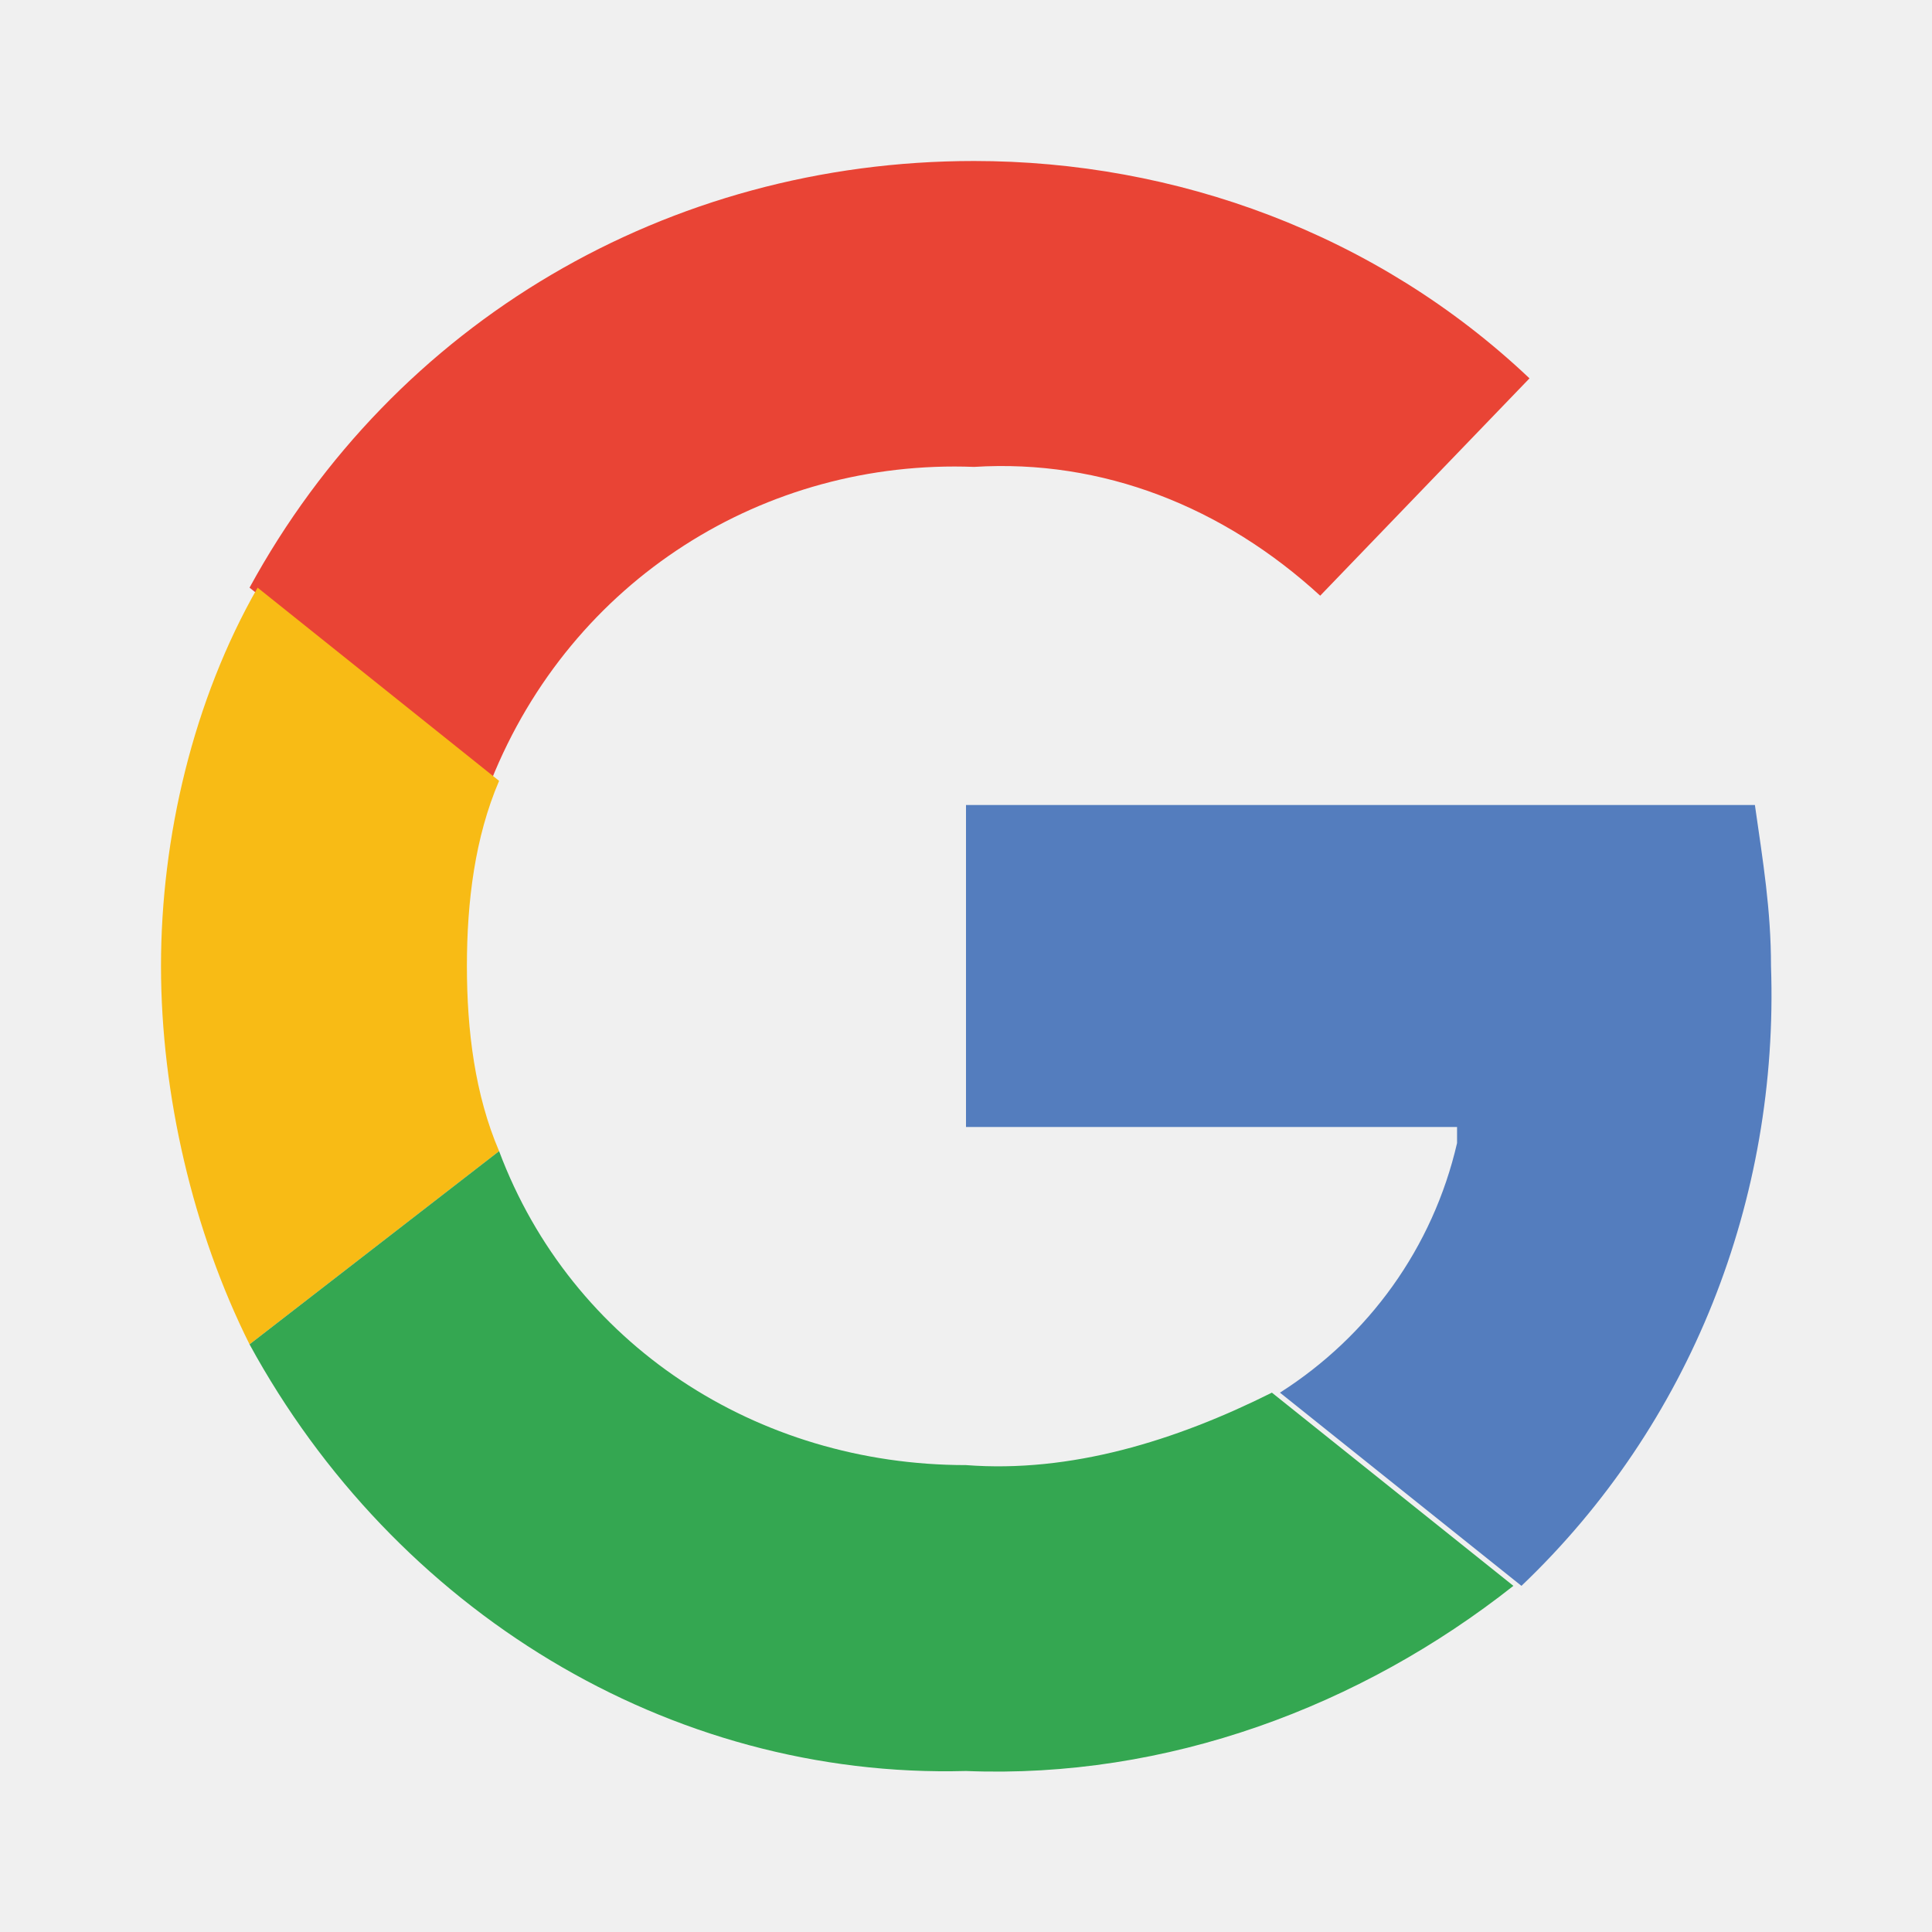
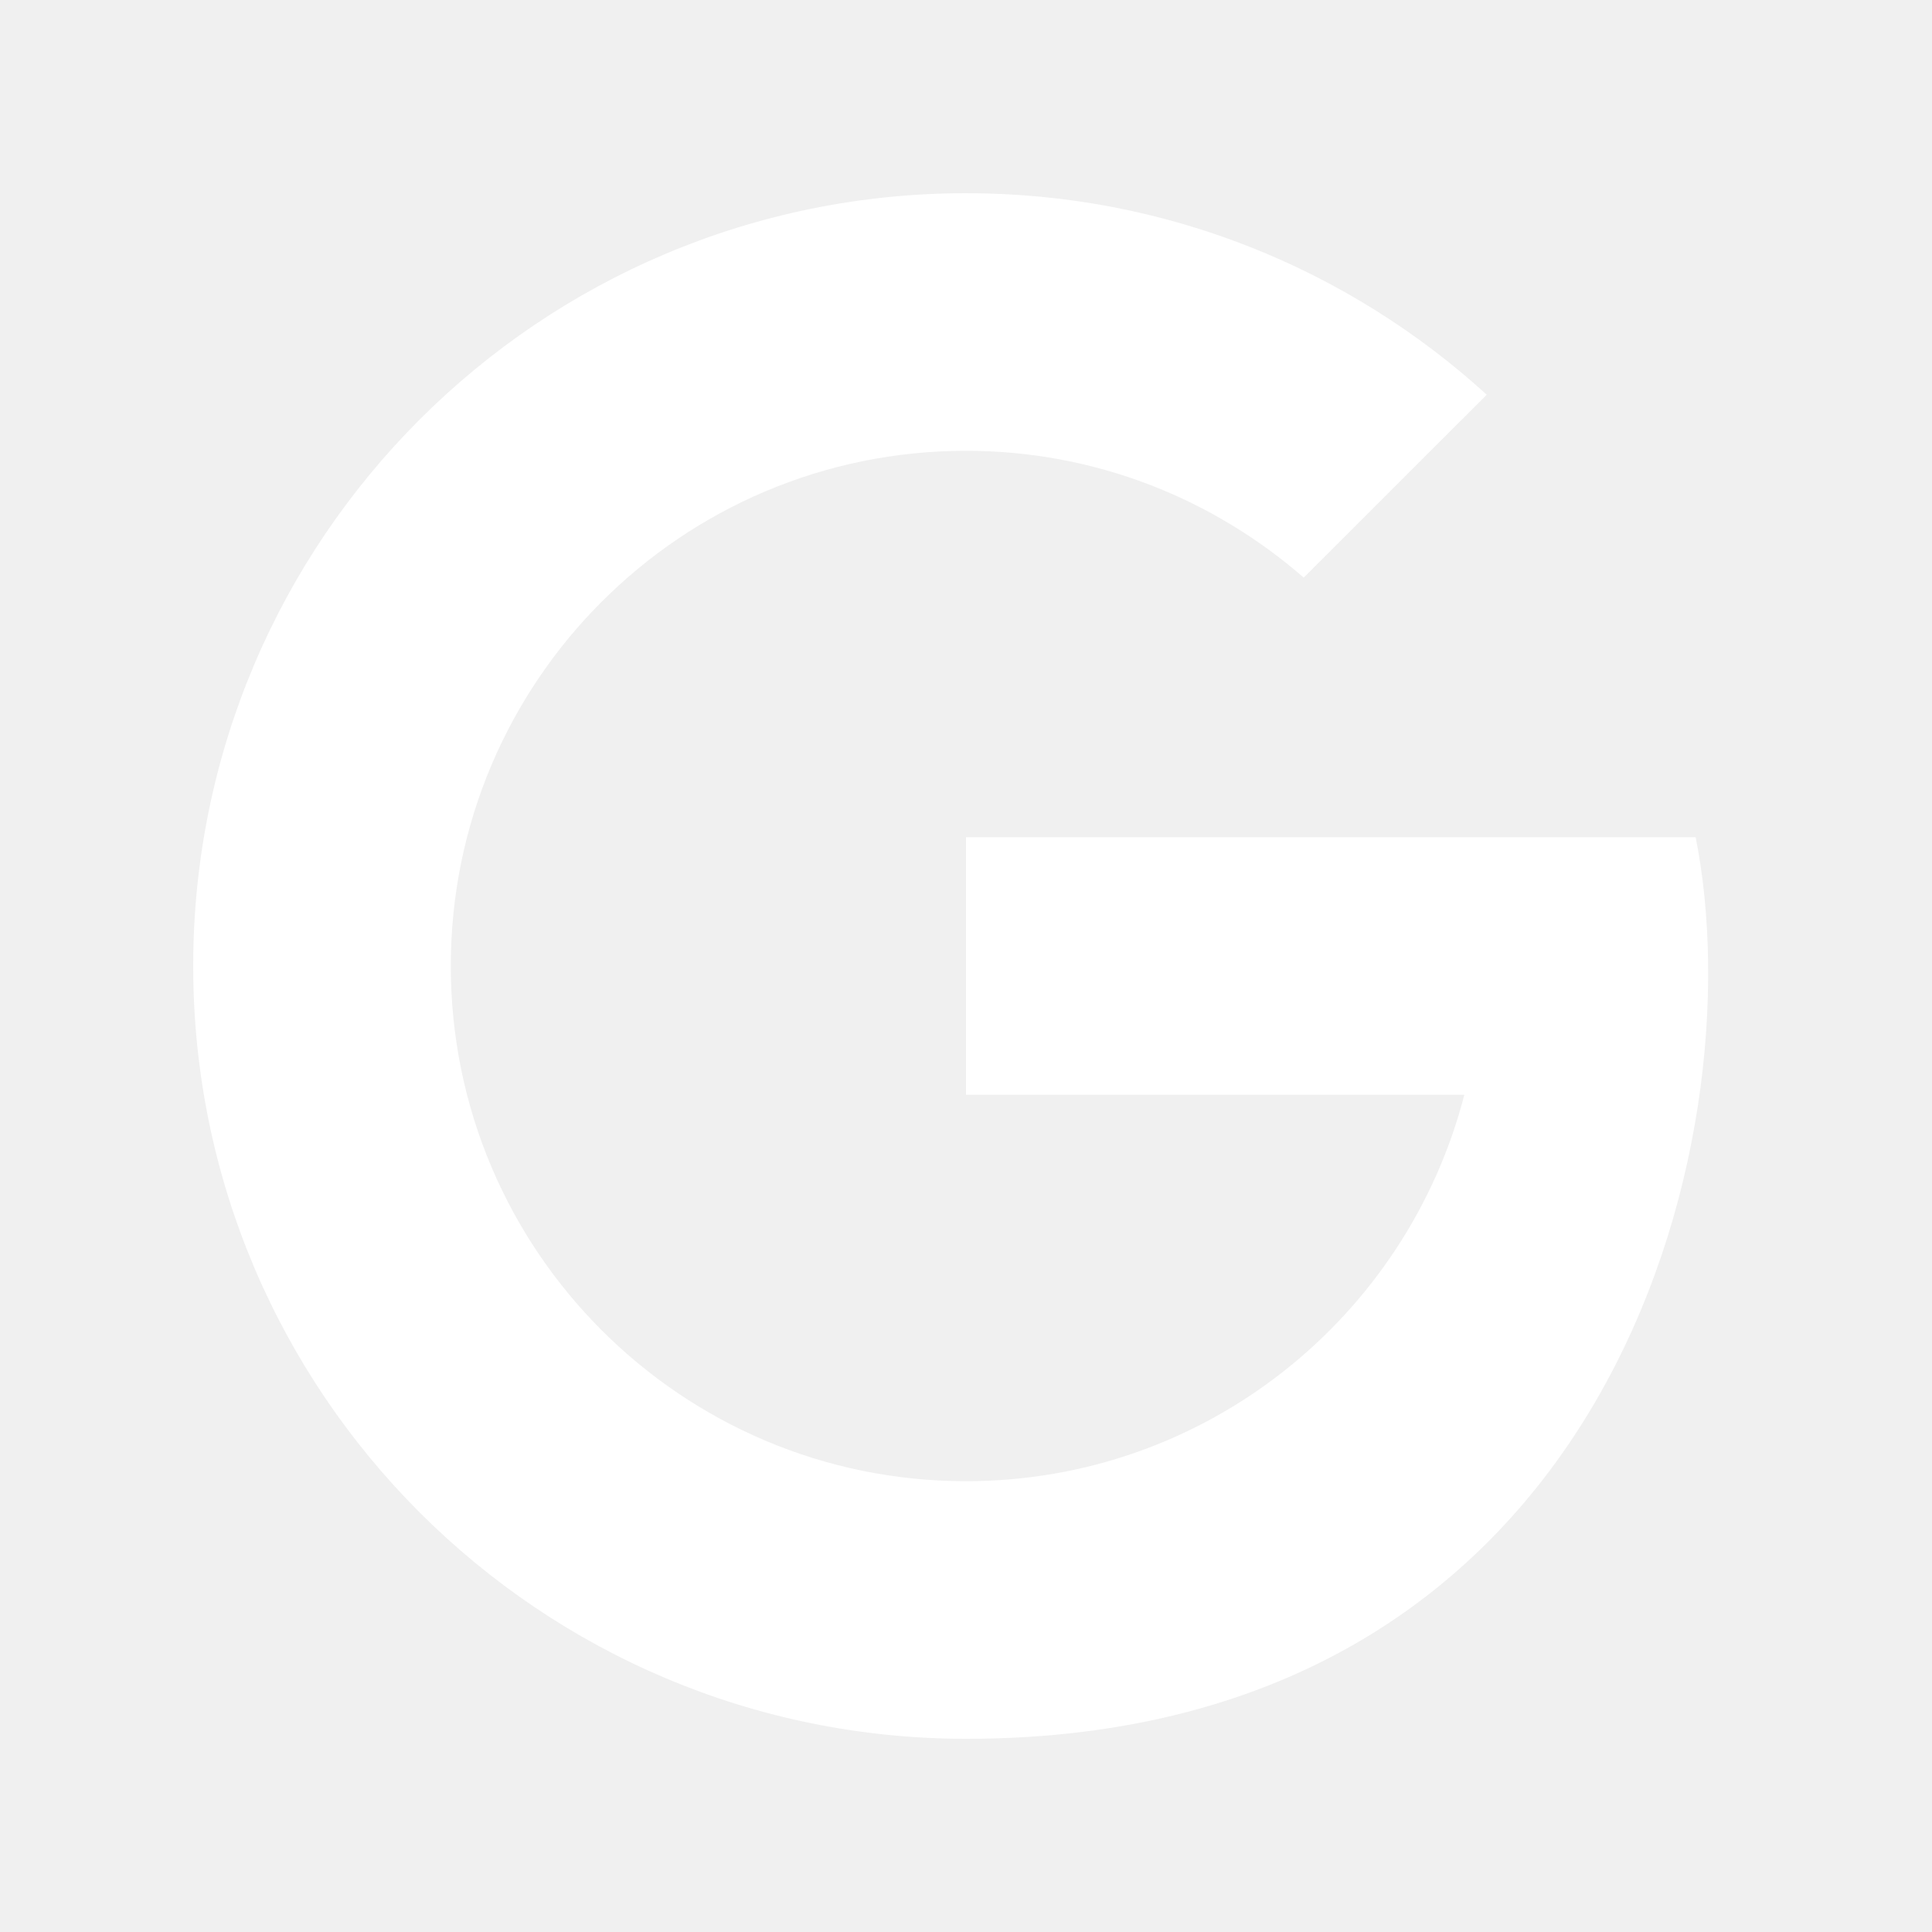
- <svg xmlns="http://www.w3.org/2000/svg" viewBox="0 0 24 24" width="24px" height="24px" x="0" y="0" preserveAspectRatio="xMinYMin meet" focusable="false">
-   <g>
-     <path d="M12.1,5.8c1.6-0.1,3.1,0.5,4.3,1.6l2.6-2.7c-1.9-1.8-4.4-2.7-6.9-2.7c-3.8,0-7.2,2-9,5.3l3,2.4C7.1,7.2,9.5,5.7,12.1,5.8z" style="fill: rgb(233, 68, 53);" />
-     <path d="M5.8,12c0-0.8,0.1-1.6,0.4-2.3l-3-2.4C2.4,8.7,2,10.4,2,12c0,1.6,0.4,3.3,1.1,4.7l3.1-2.4C5.9,13.6,5.8,12.8,5.8,12z" style="fill: rgb(248, 187, 21);" />
-     <path d="M15.8,17.3c-1.2,0.6-2.5,1-3.8,0.9c-2.6,0-4.9-1.5-5.8-3.9l-3.1,2.4C4.9,20,8.3,22.1,12,22c2.5,0.1,4.9-0.8,6.8-2.3L15.8,17.3z" style="fill: rgb(52, 167, 81);" />
-     <path d="M22,12c0-0.7-0.1-1.3-0.2-2H12v4h6.1v0.2c-0.3,1.3-1.1,2.4-2.2,3.1l3,2.4C21,17.7,22.1,14.9,22,12z" style="fill: rgb(84, 125, 190);" />
-   </g>
+ <svg xmlns="http://www.w3.org/2000/svg" fill="#ffffff" viewBox="0 0 30 30" width="30px" height="30px">
+   <path d="M 15.004 3 C 8.375 3 3 8.373 3 15 C 3 21.627 8.375 27 15.004 27 C 25.014 27 27.269 17.707 26.33 13 L 25 13 L 22.732 13 L 15 13 L 15 17 L 22.738 17 C 21.849 20.448 18.726 23 15 23 C 10.582 23 7 19.418 7 15 C 7 10.582 10.582 7 15 7 C 17.009 7 18.839 7.746 20.244 8.969 L 23.086 6.129 C 20.952 4.185 18.117 3 15.004 3 z" />
</svg>
